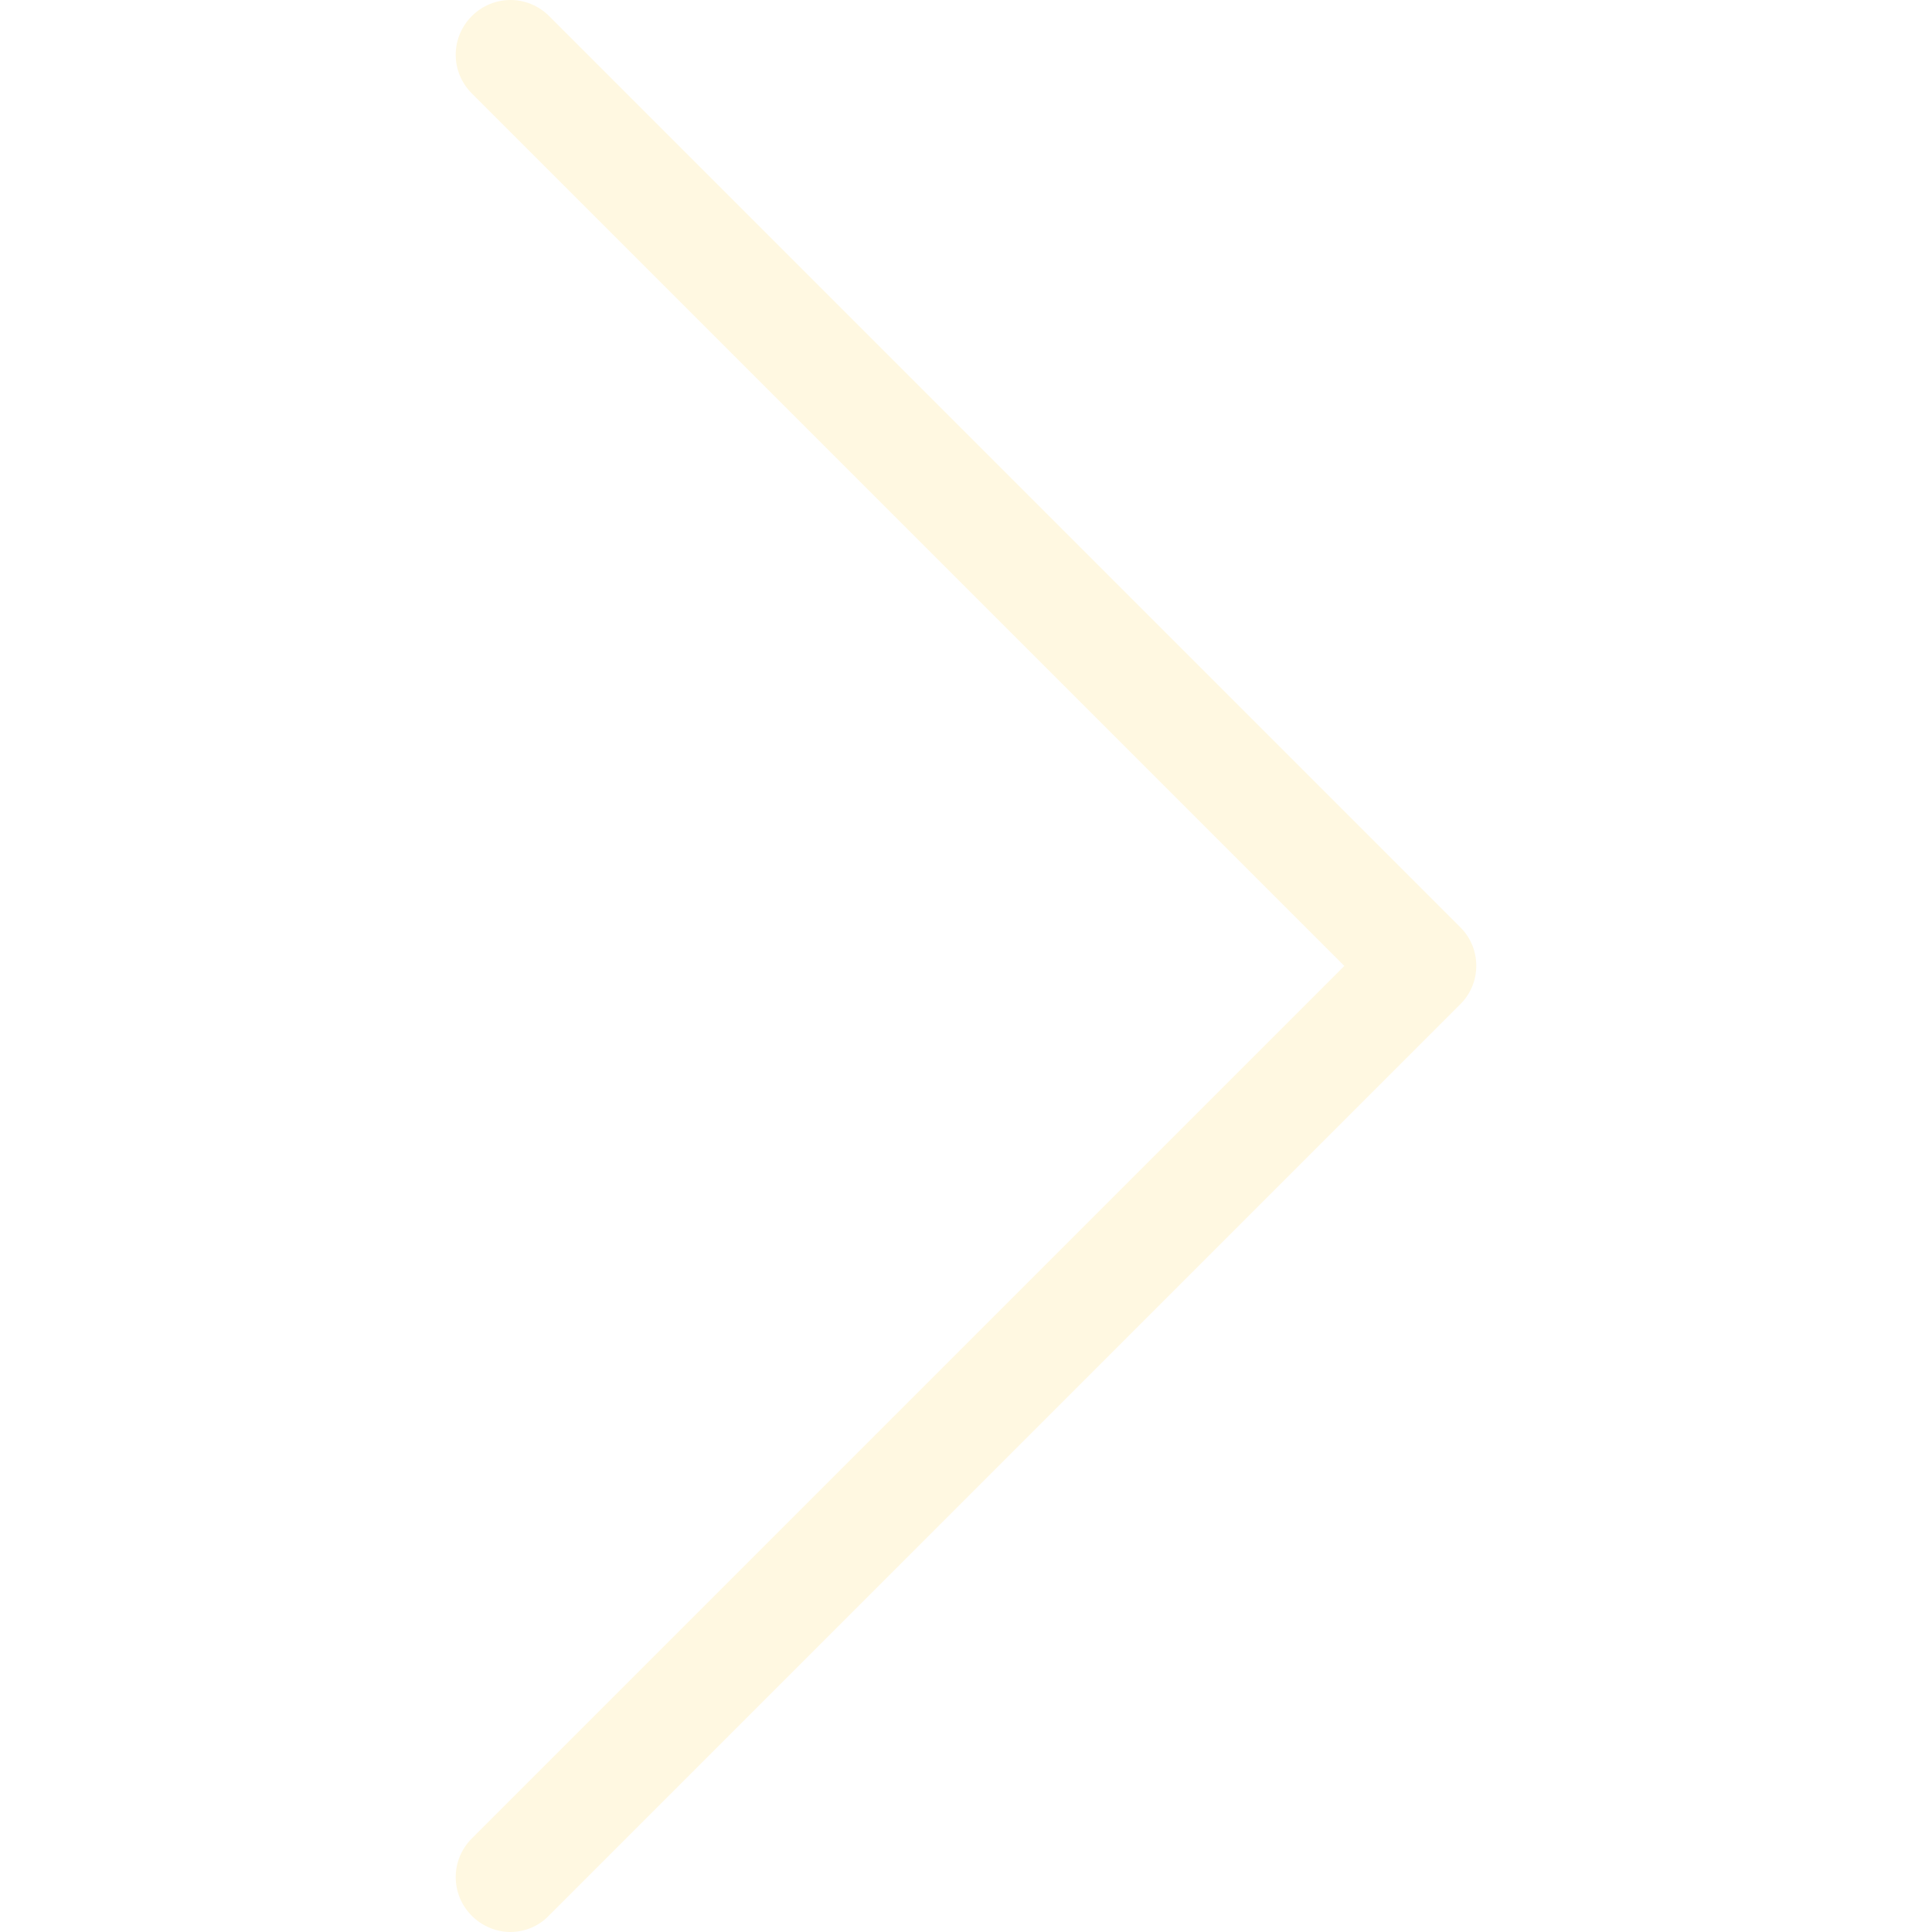
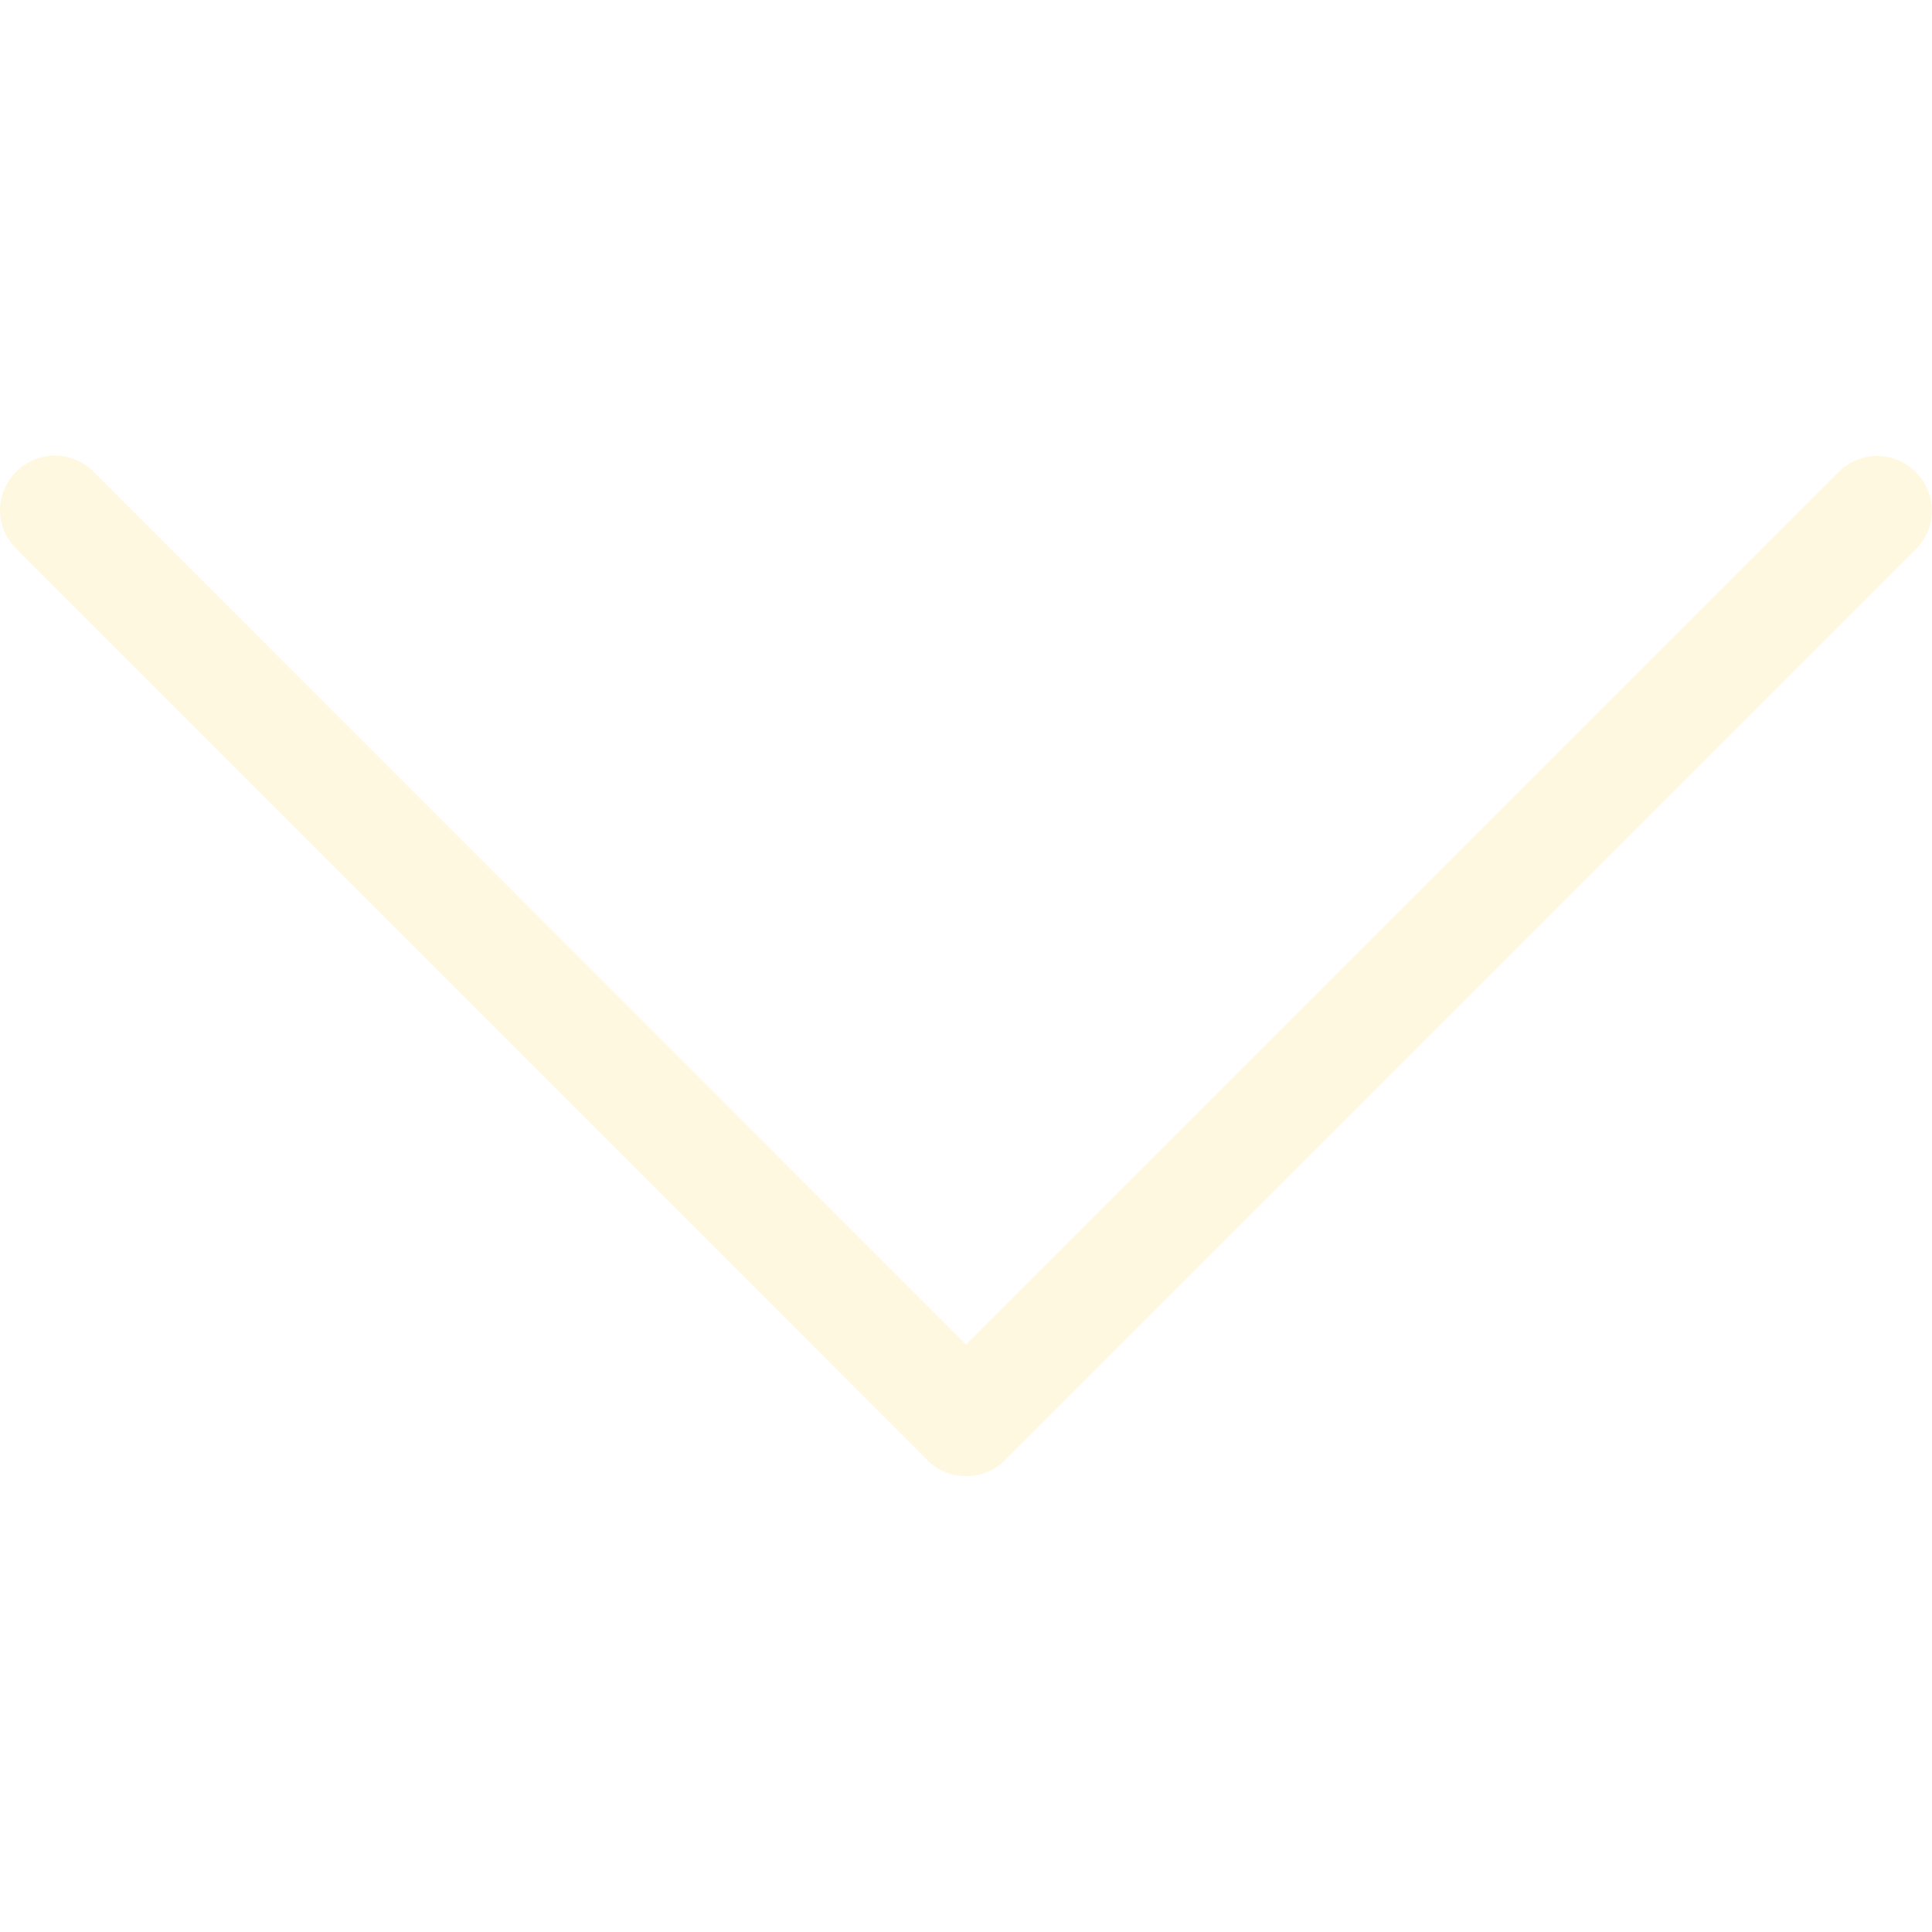
- <svg xmlns="http://www.w3.org/2000/svg" version="1.1" width="512" height="512" x="0" y="0" viewBox="0 0 477.175 477.175" style="enable-background:new 0 0 512 512" xml:space="preserve" class="">
+ <svg xmlns="http://www.w3.org/2000/svg" version="1.1" id="圖層_1" x="0px" y="0px" viewBox="0 0 512 512" style="enable-background:new 0 0 512 512;" xml:space="preserve">
+   <style type="text/css">
+ 	.st0{fill:#FFF8E1;}
+ </style>
  <g>
-     <link type="text/css" rel="stylesheet" id="dark-mode-general-link" />
-     <link type="text/css" rel="stylesheet" id="dark-mode-custom-link" />
-     <style lang="en" type="text/css" id="dark-mode-custom-style" />
+     <link id="dark-mode-general-link" rel="stylesheet" type="text/css" />
+     <link id="dark-mode-custom-link" rel="stylesheet" type="text/css" />
    <g>
-       <path d="M360.731,229.075l-225.1-225.1c-5.3-5.3-13.8-5.3-19.1,0s-5.3,13.8,0,19.1l215.5,215.5l-215.5,215.5   c-5.3,5.3-5.3,13.8,0,19.1c2.6,2.6,6.1,4,9.5,4c3.4,0,6.9-1.3,9.5-4l225.1-225.1C365.931,242.875,365.931,234.275,360.731,229.075z   " fill="#fff8e1" data-original="#000000" style="" class="" />
+       <path class="st0" d="M266.2,387.1l241.5-241.5c5.7-5.7,5.7-14.8,0-20.5c-5.7-5.7-14.8-5.7-20.5,0L256,356.3L24.8,125    c-5.7-5.7-14.8-5.7-20.5,0c-2.8,2.8-4.3,6.5-4.3,10.2c0,3.6,1.4,7.4,4.3,10.2L245.8,387C251.4,392.6,260.6,392.6,266.2,387.1z" />
    </g>
-     <g>
- </g>
-     <g>
- </g>
-     <g>
- </g>
-     <g>
- </g>
-     <g>
- </g>
-     <g>
- </g>
-     <g>
- </g>
-     <g>
- </g>
-     <g>
- </g>
-     <g>
- </g>
-     <g>
- </g>
-     <g>
- </g>
-     <g>
- </g>
-     <g>
- </g>
-     <g>
- </g>
  </g>
</svg>
